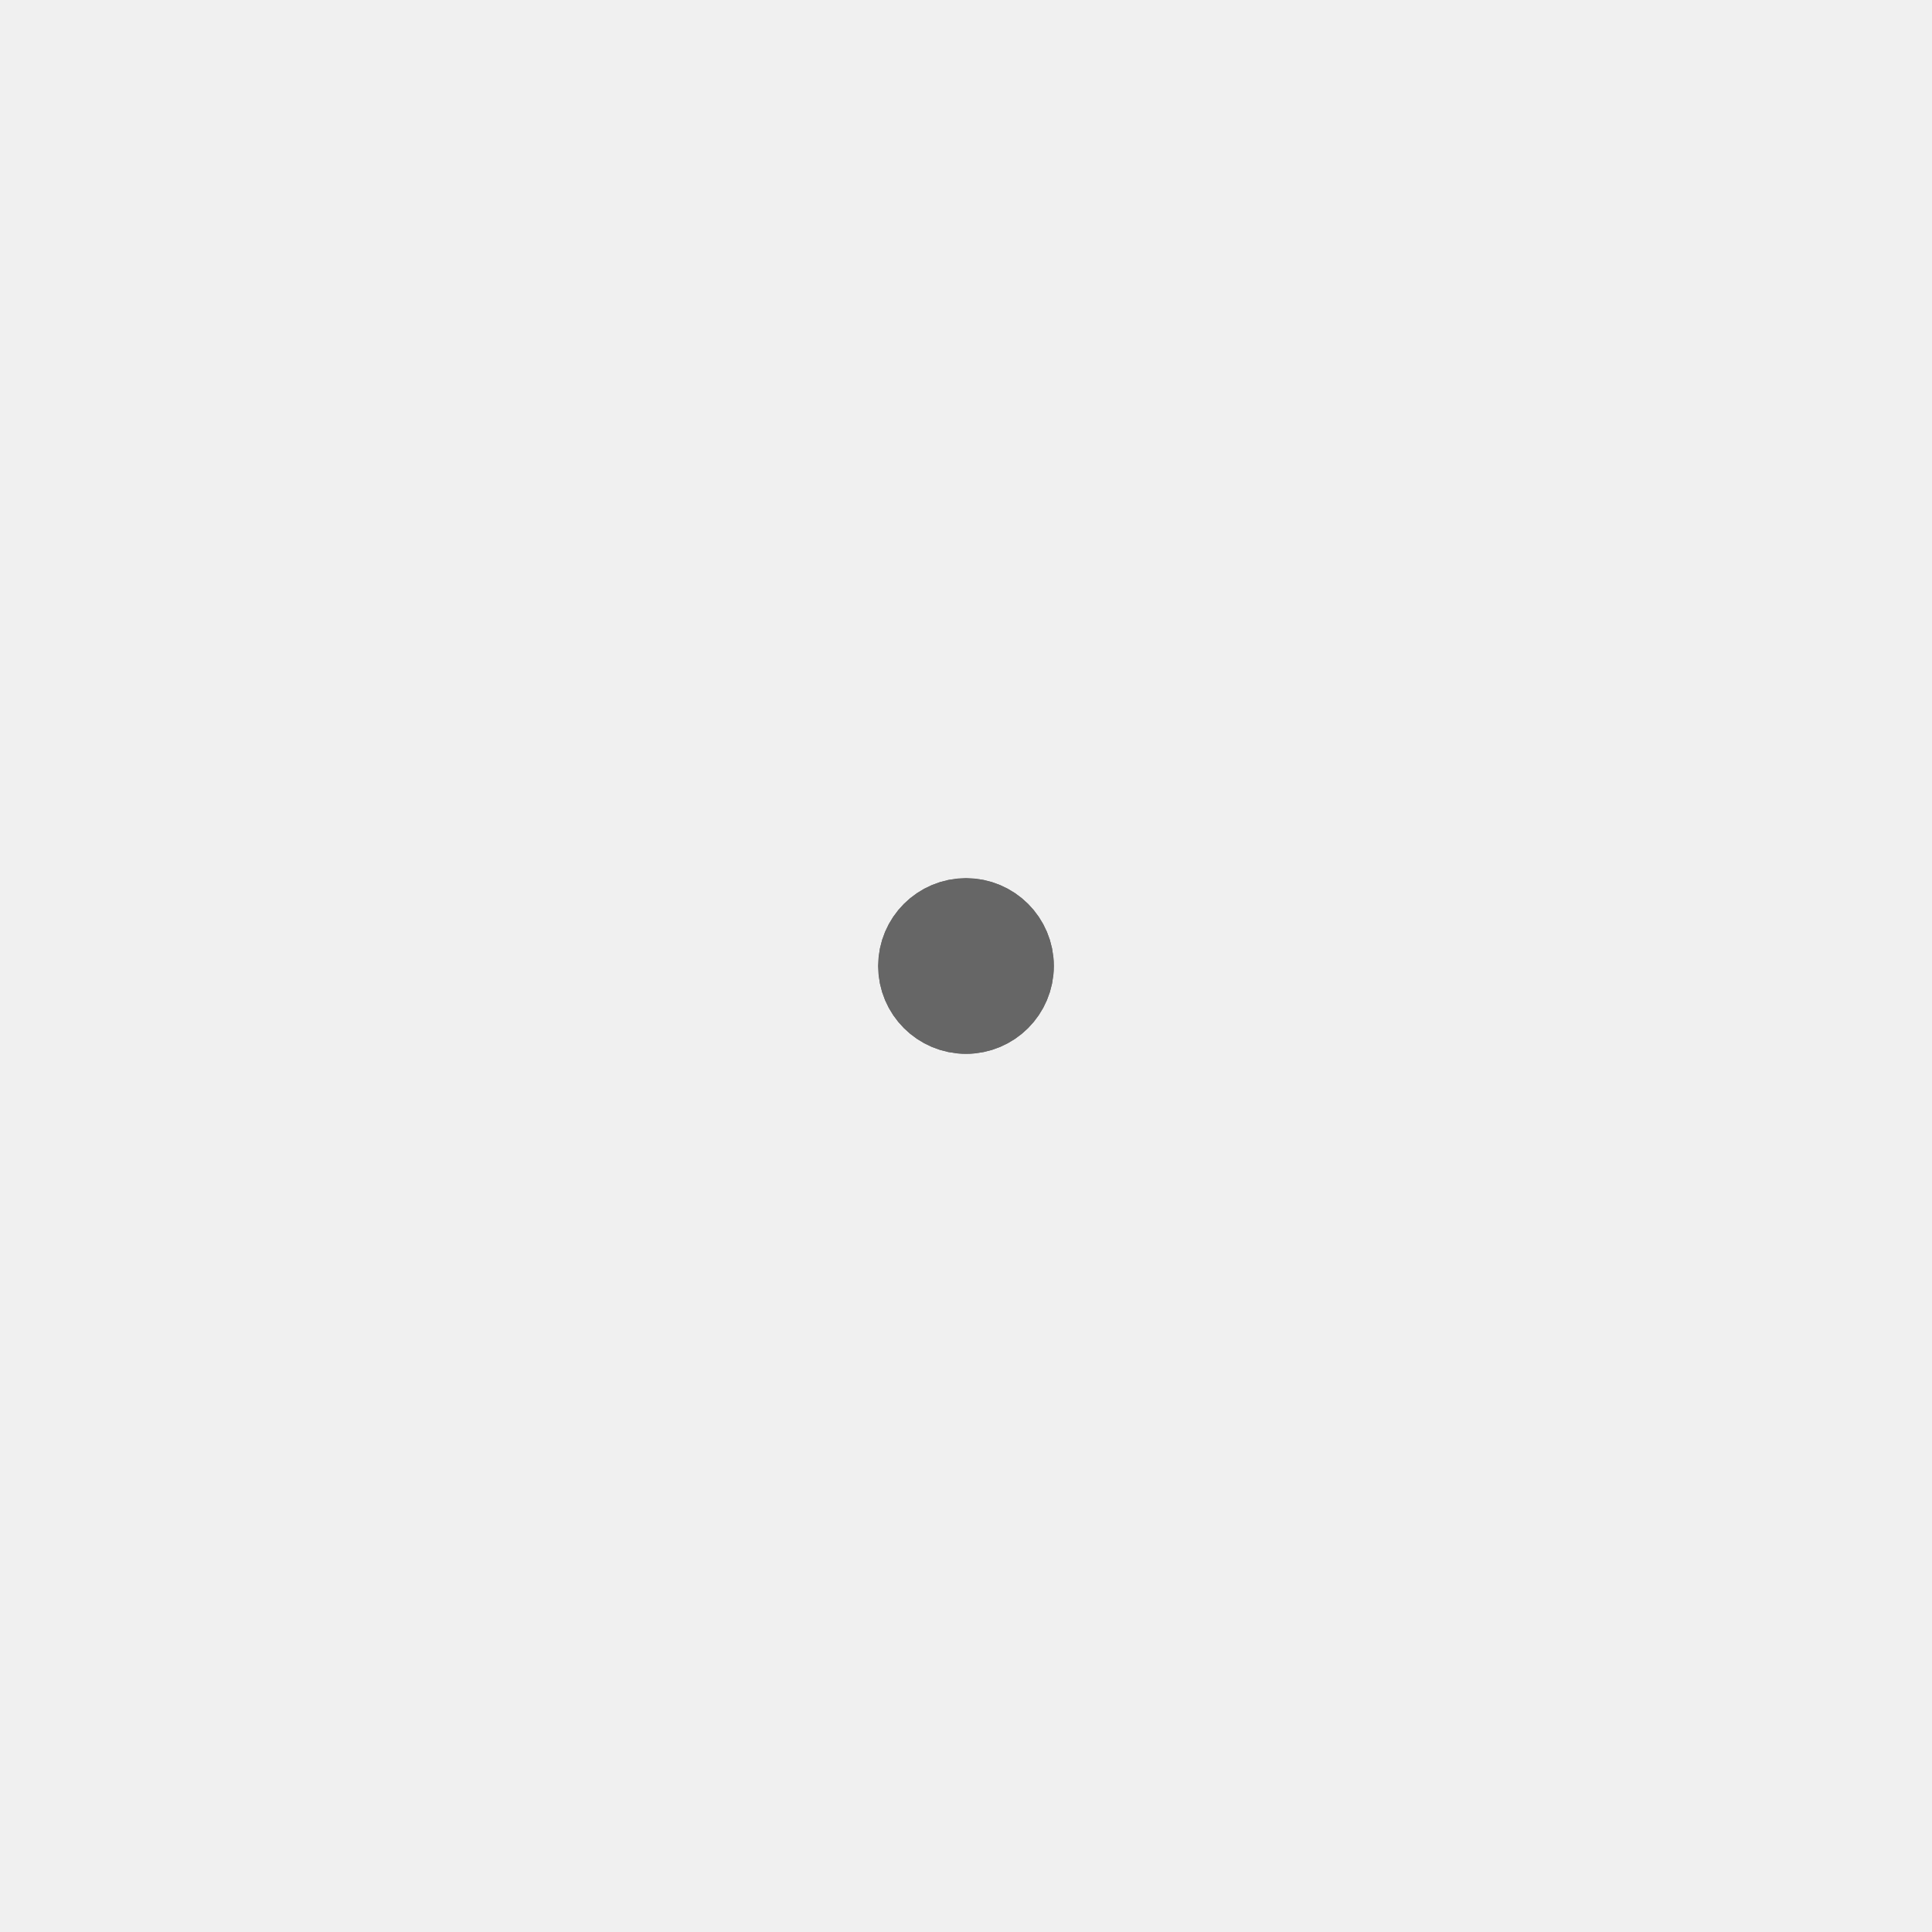
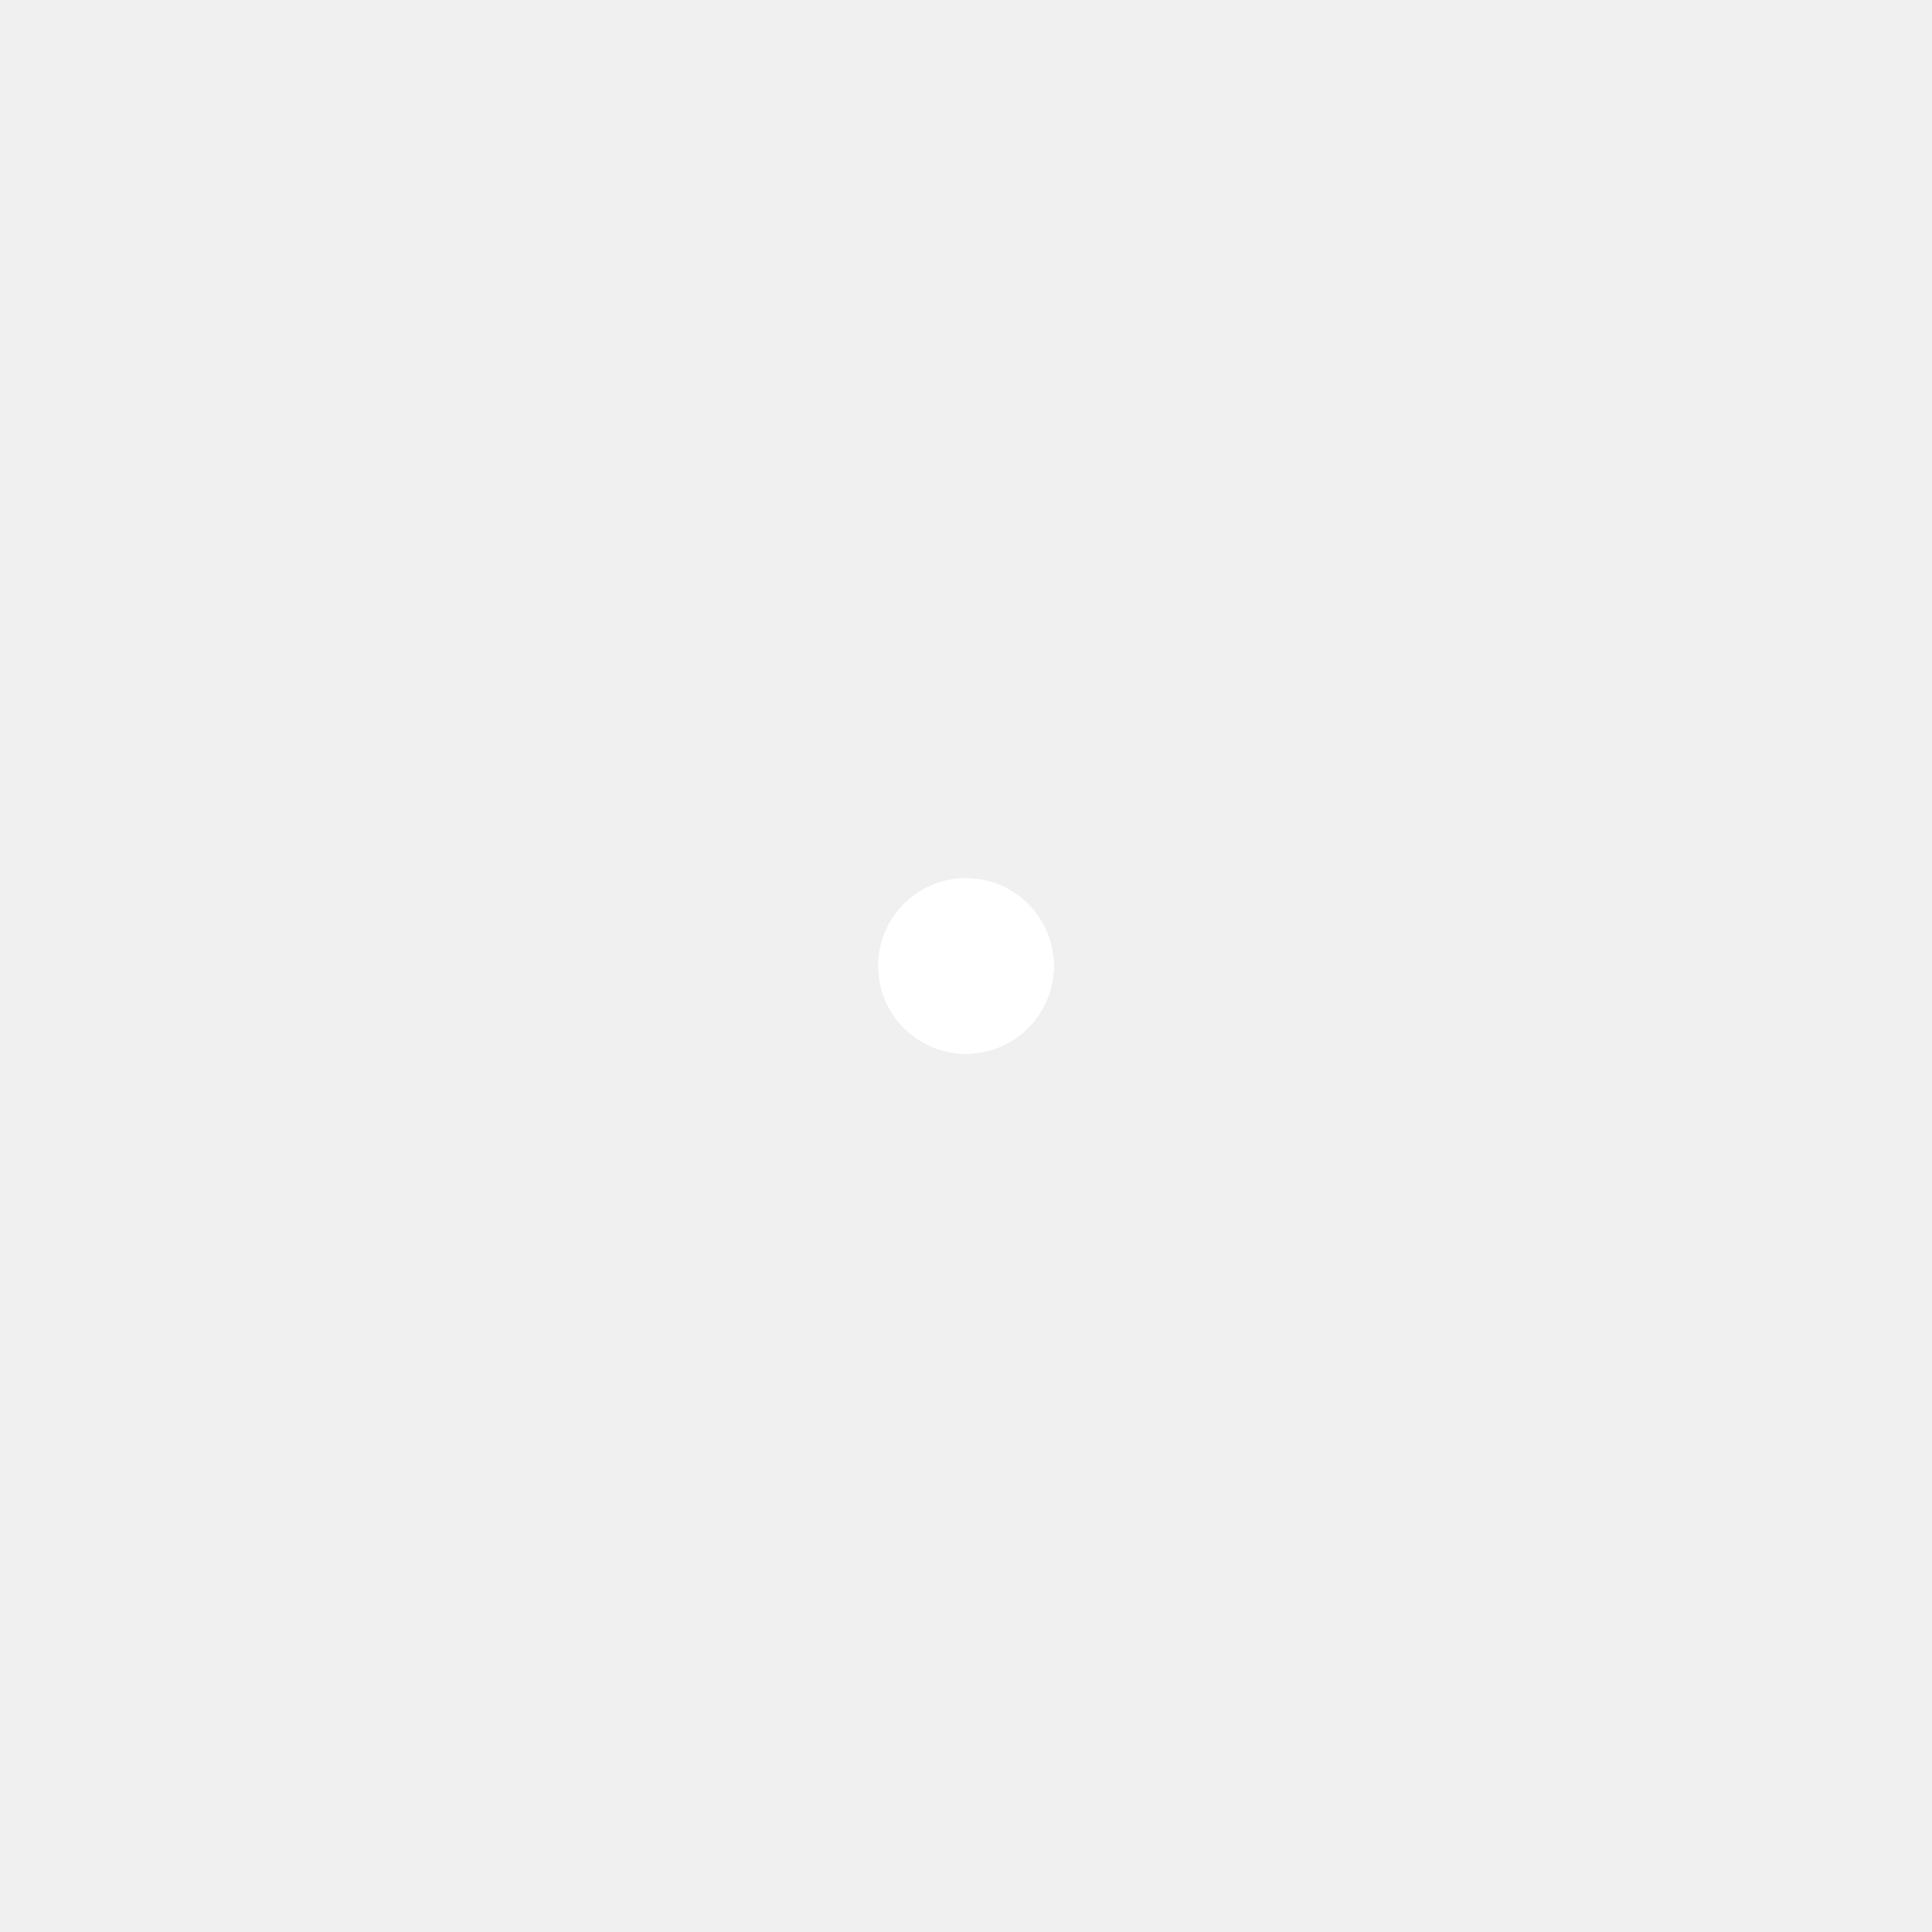
- <svg xmlns="http://www.w3.org/2000/svg" width="44" height="44" stroke="#666">
+ <svg xmlns="http://www.w3.org/2000/svg" width="44" height="44" stroke="#fff">
  <g fill="none" fill-rule="evenodd" stroke-width="2">
    <circle cx="22" cy="22" r="1">
      <animate attributeName="r" begin="0s" dur="1.8s" values="1; 20" calcMode="spline" keyTimes="0; 1" keySplines="0.165, 0.84, 0.44, 1" repeatCount="indefinite" />
      <animate attributeName="stroke-opacity" begin="0s" dur="1.8s" values="1; 0" calcMode="spline" keyTimes="0; 1" keySplines="0.3, 0.61, 0.355, 1" repeatCount="indefinite" />
    </circle>
    <circle cx="22" cy="22" r="1">
      <animate attributeName="r" begin="-0.9s" dur="1.8s" values="1; 20" calcMode="spline" keyTimes="0; 1" keySplines="0.165, 0.84, 0.44, 1" repeatCount="indefinite" />
      <animate attributeName="stroke-opacity" begin="-0.9s" dur="1.8s" values="1; 0" calcMode="spline" keyTimes="0; 1" keySplines="0.3, 0.61, 0.355, 1" repeatCount="indefinite" />
    </circle>
  </g>
</svg>
